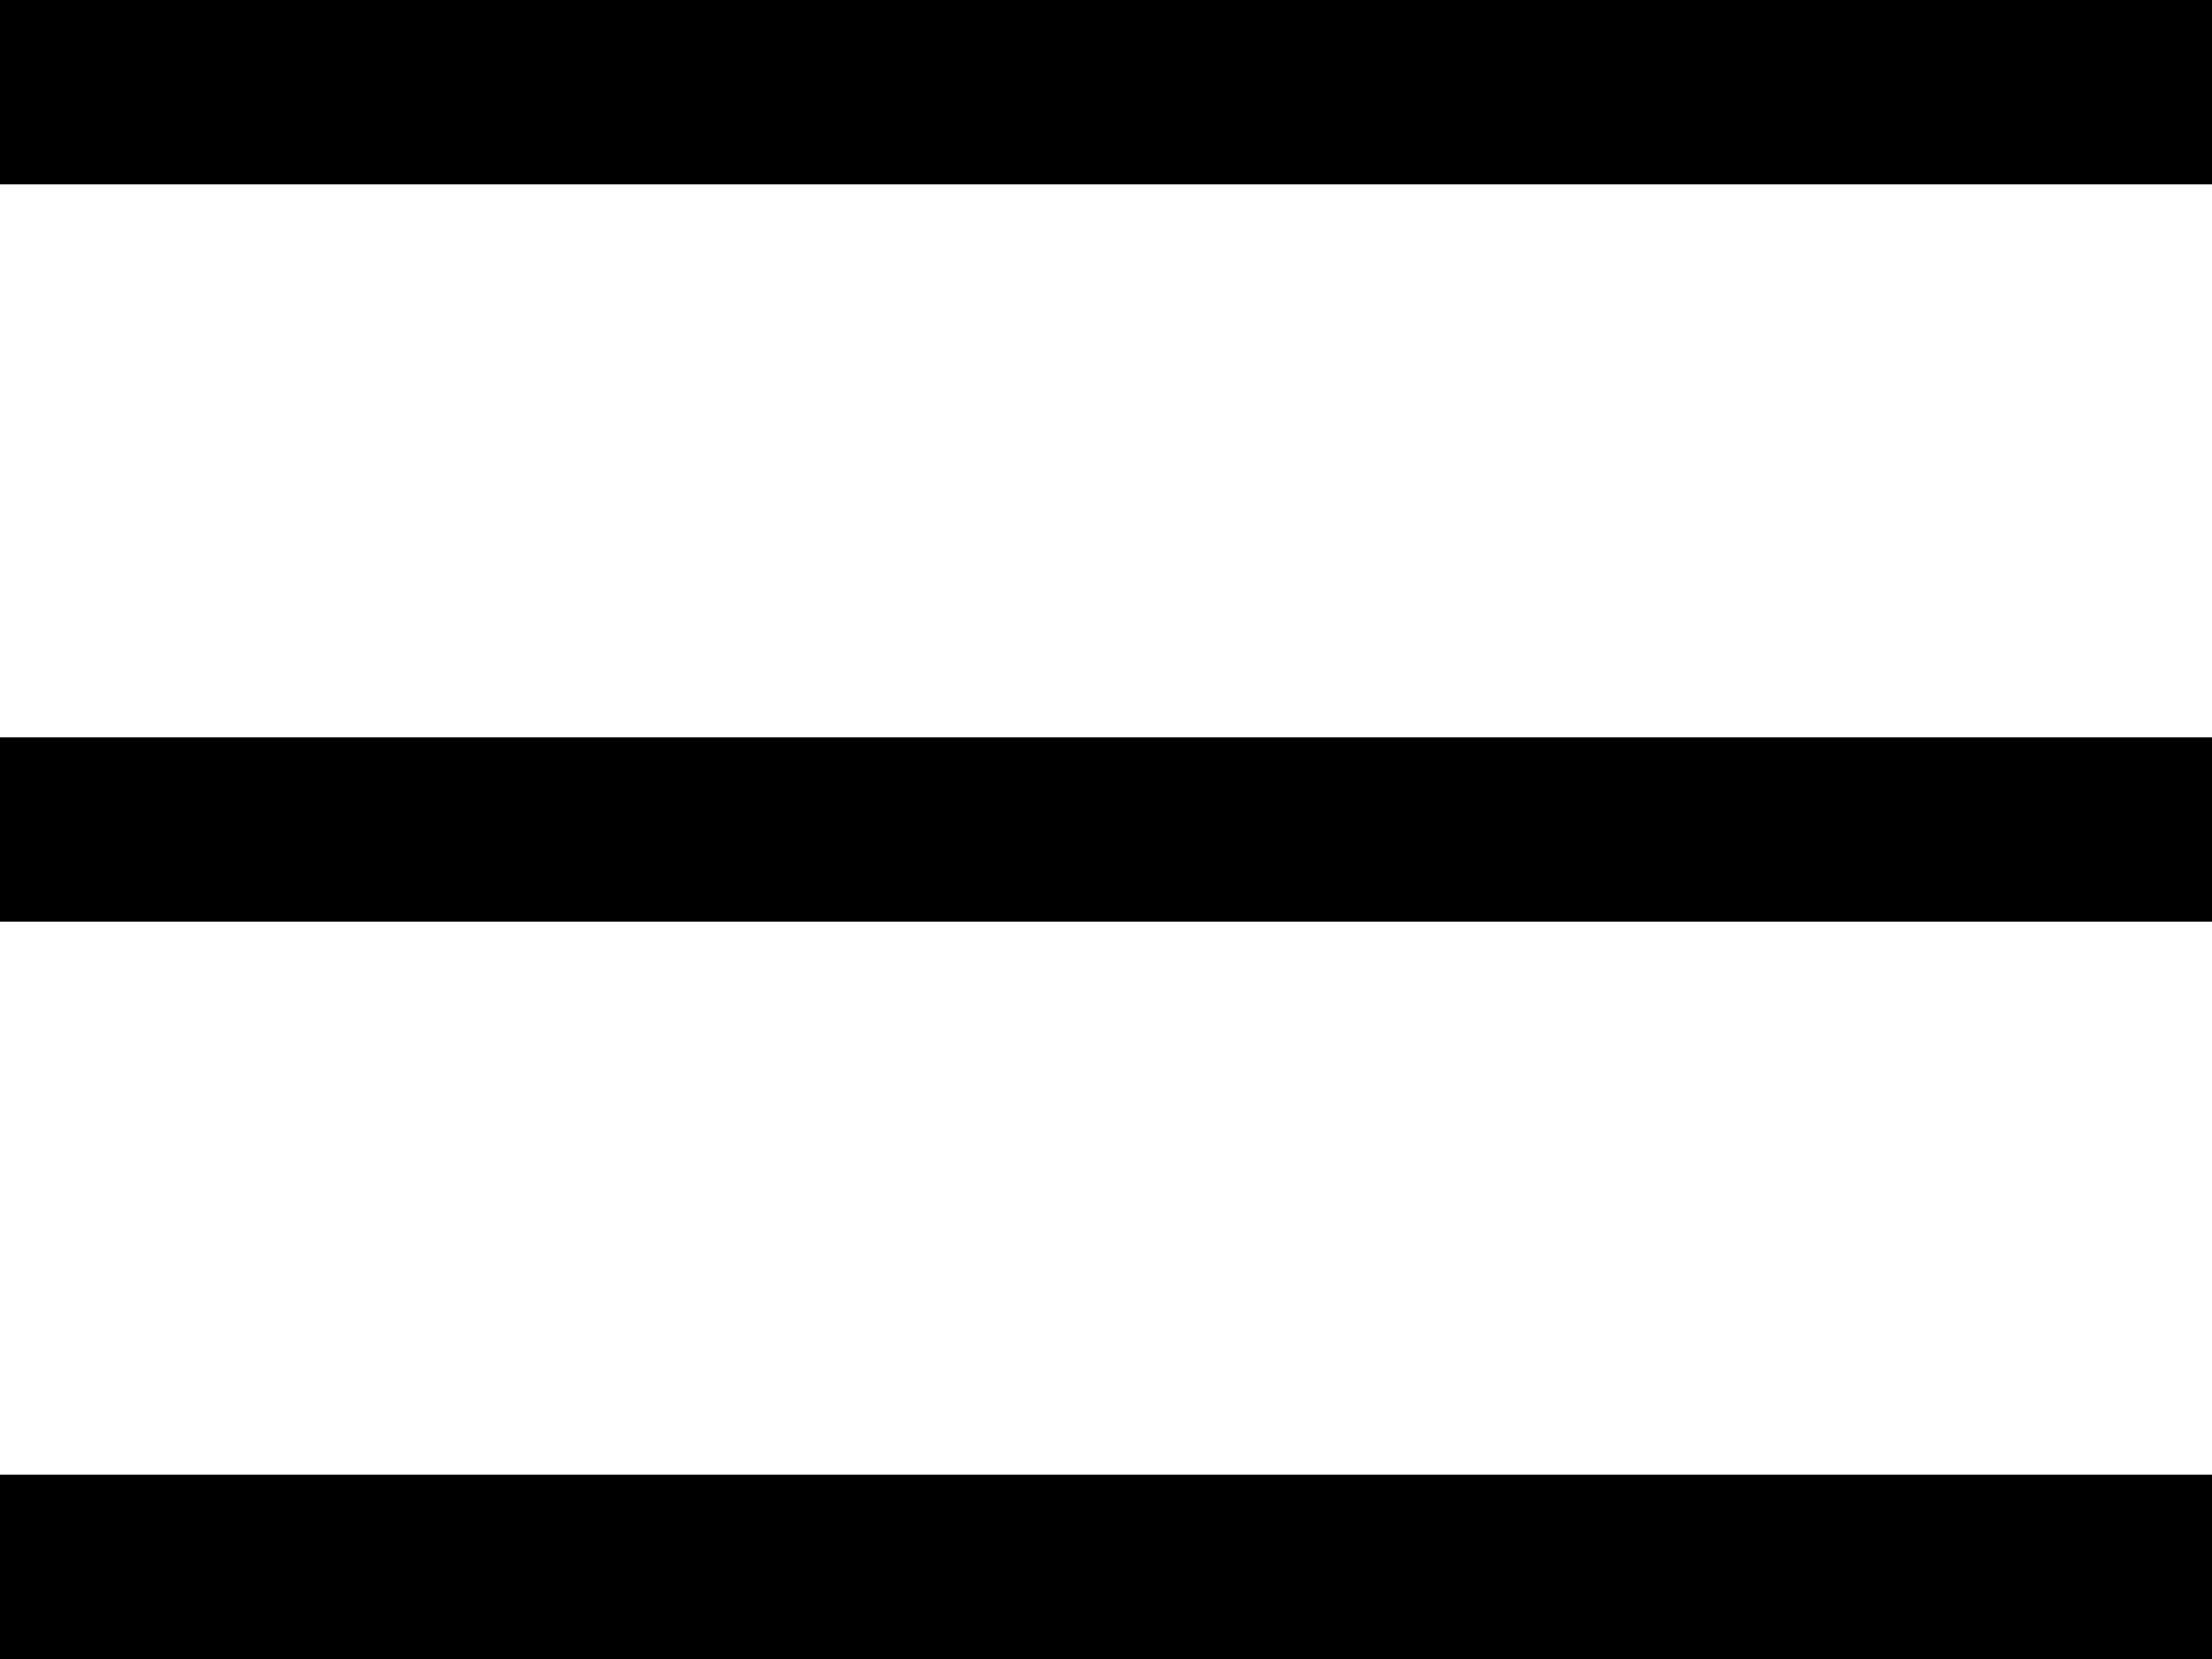
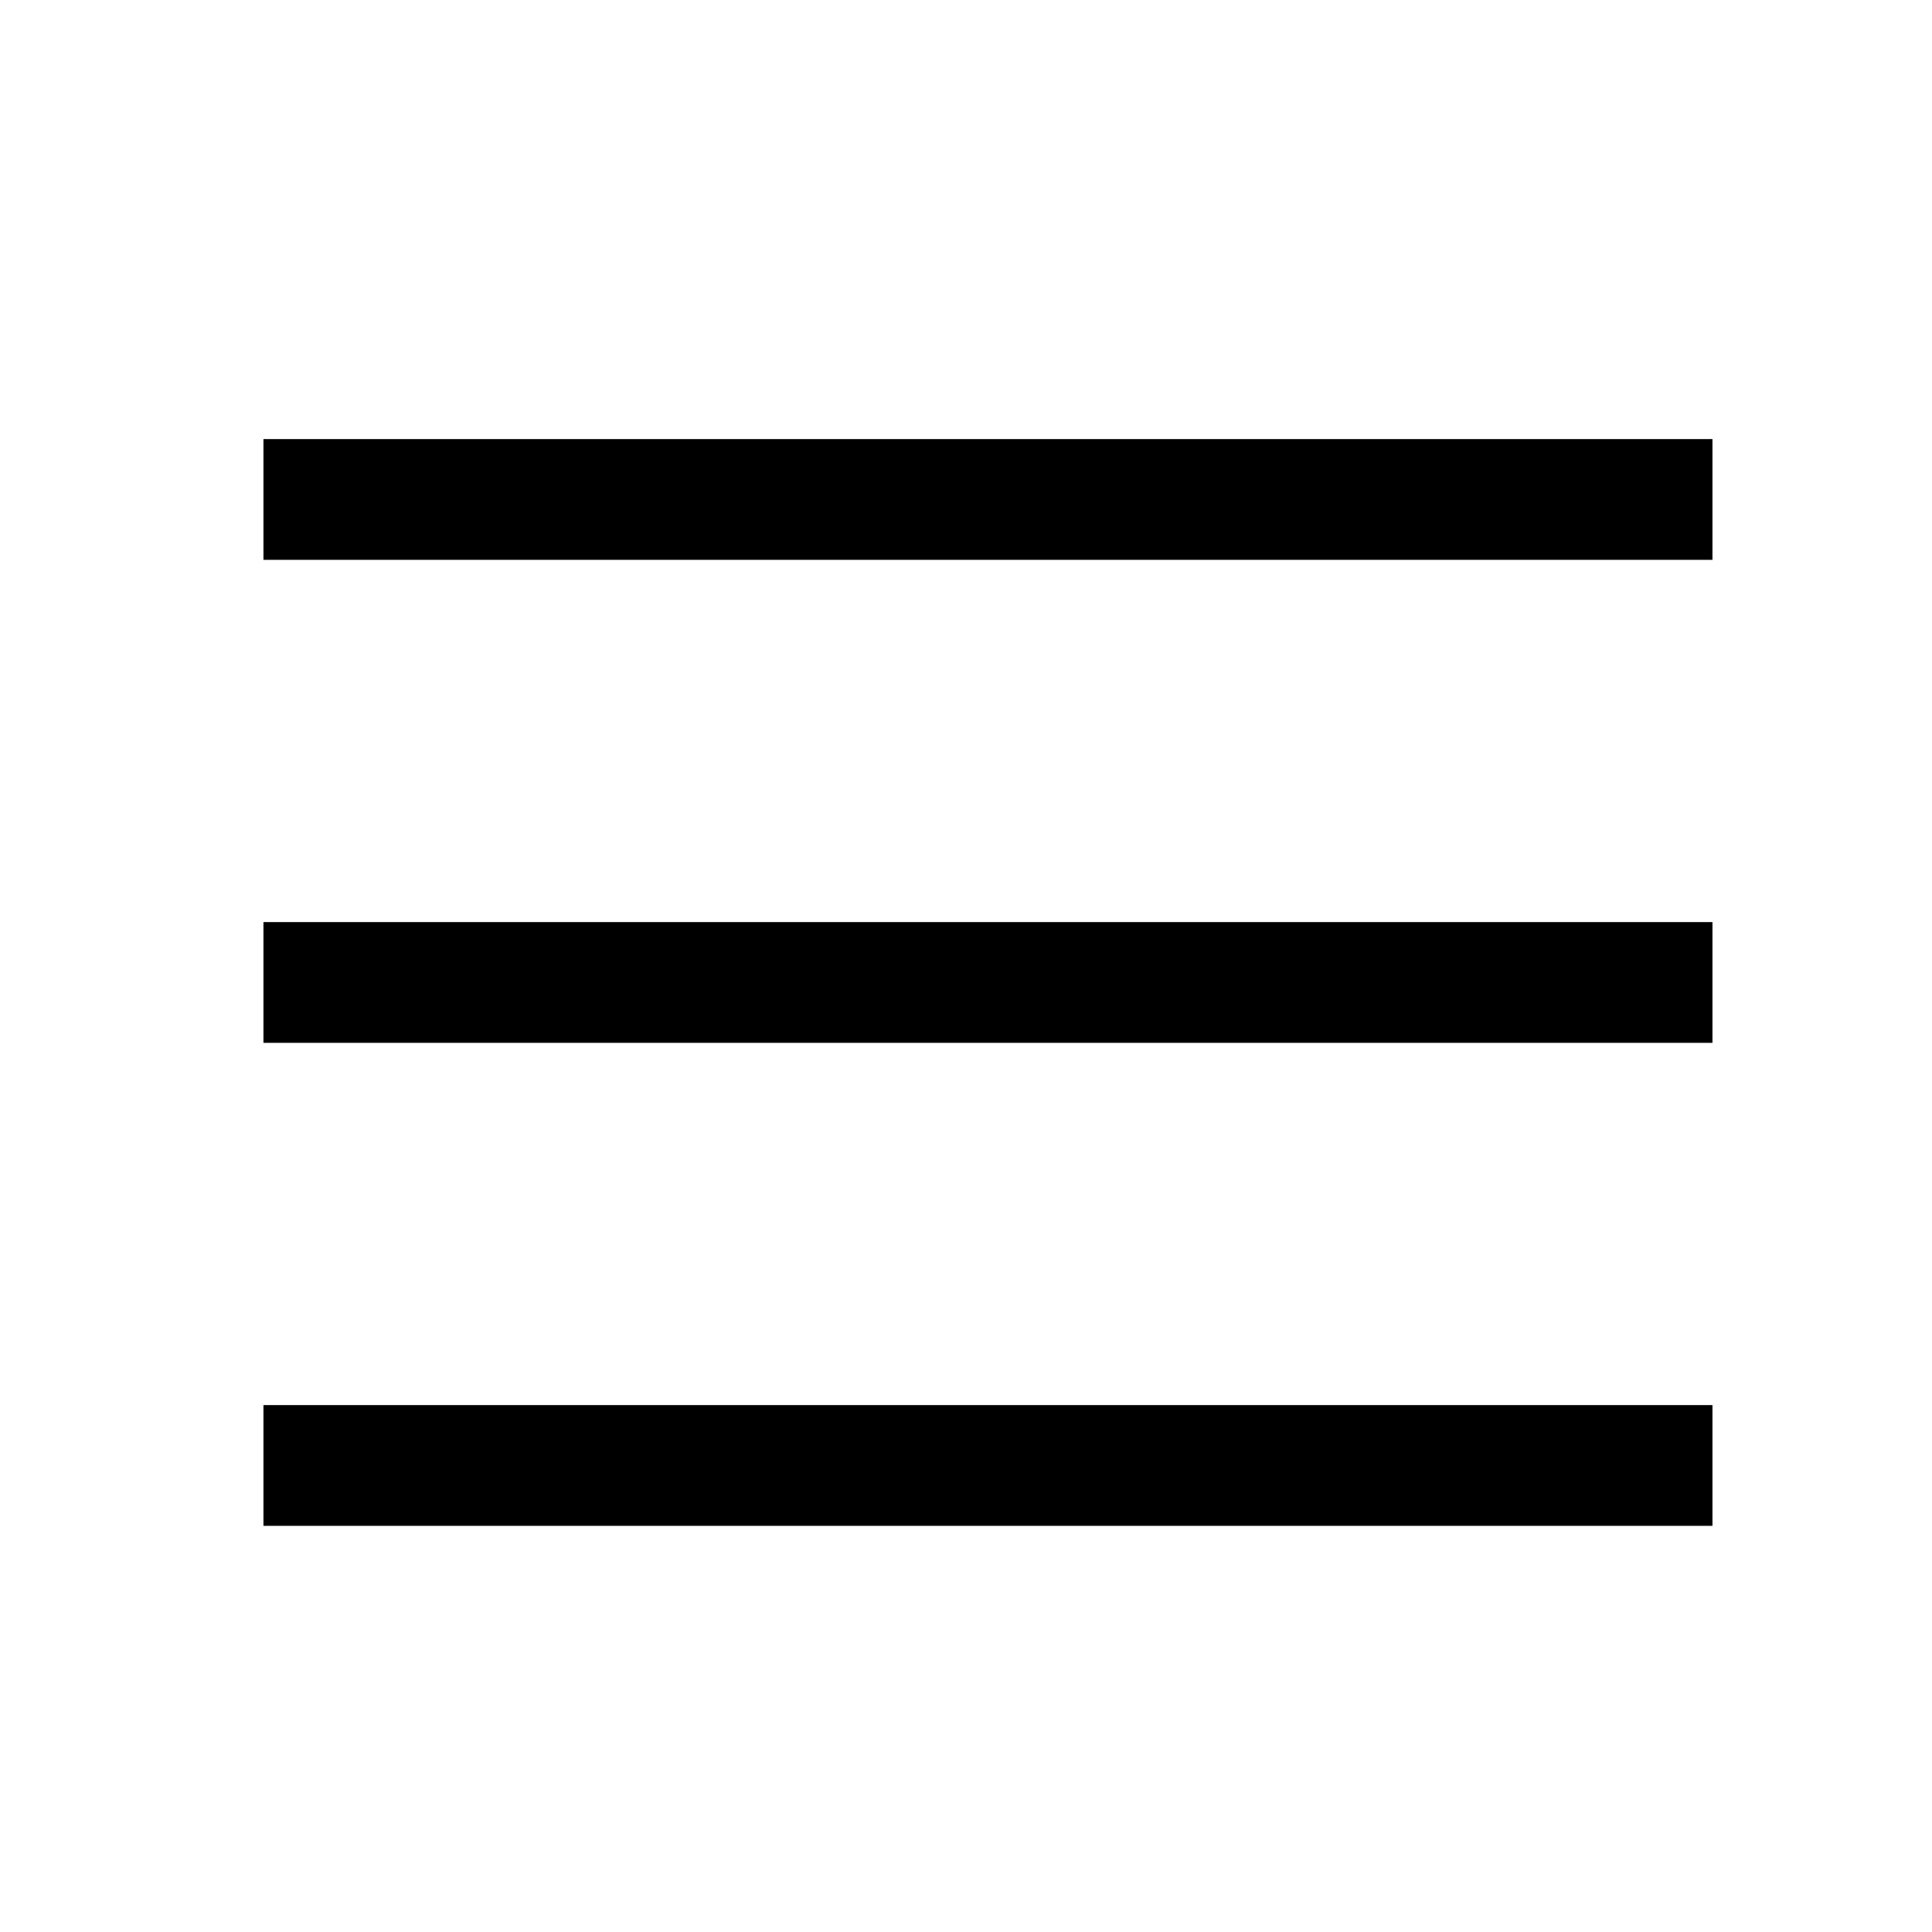
- <svg xmlns="http://www.w3.org/2000/svg" width="24" height="18" viewBox="0 0 24 18">
-   <path d="M0,0 L0,2 L24,2 L24,0 L0,0 Z M0,8 L0,10 L24,10 L24,8 L0,8 Z M0,16 L0,18 L24,18 L24,16 L0,16 Z" />
+ <svg xmlns="http://www.w3.org/2000/svg" width="22" height="22" viewBox="0 0 22 22">
+   <path d="M3,5 L3,6.375 L19.5,6.375 L19.5,5 L3,5 Z M3,10.5 L3,11.875 L19.5,11.875 L19.5,10.5 L3,10.5 Z M3,16 L3,17.375 L19.5,17.375 L19.5,16 L3,16 Z" />
</svg>
